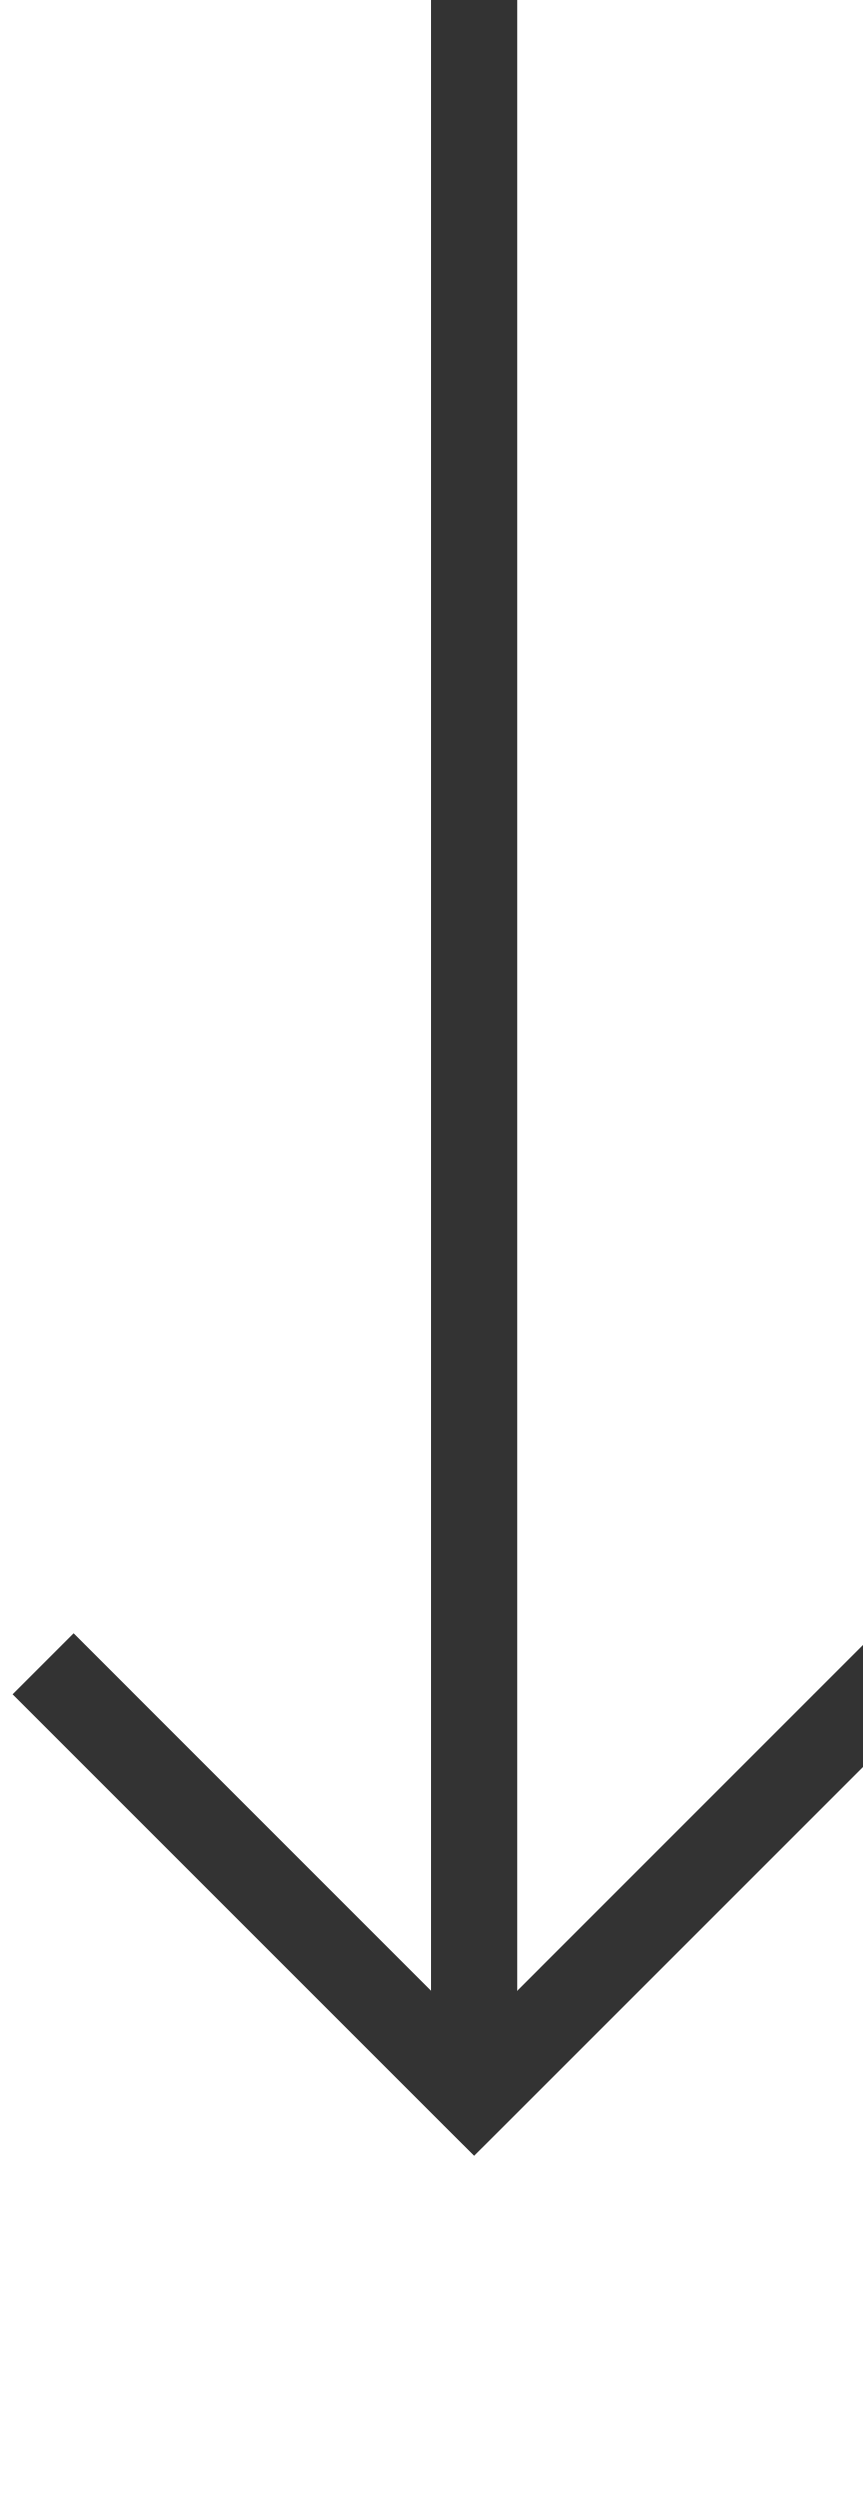
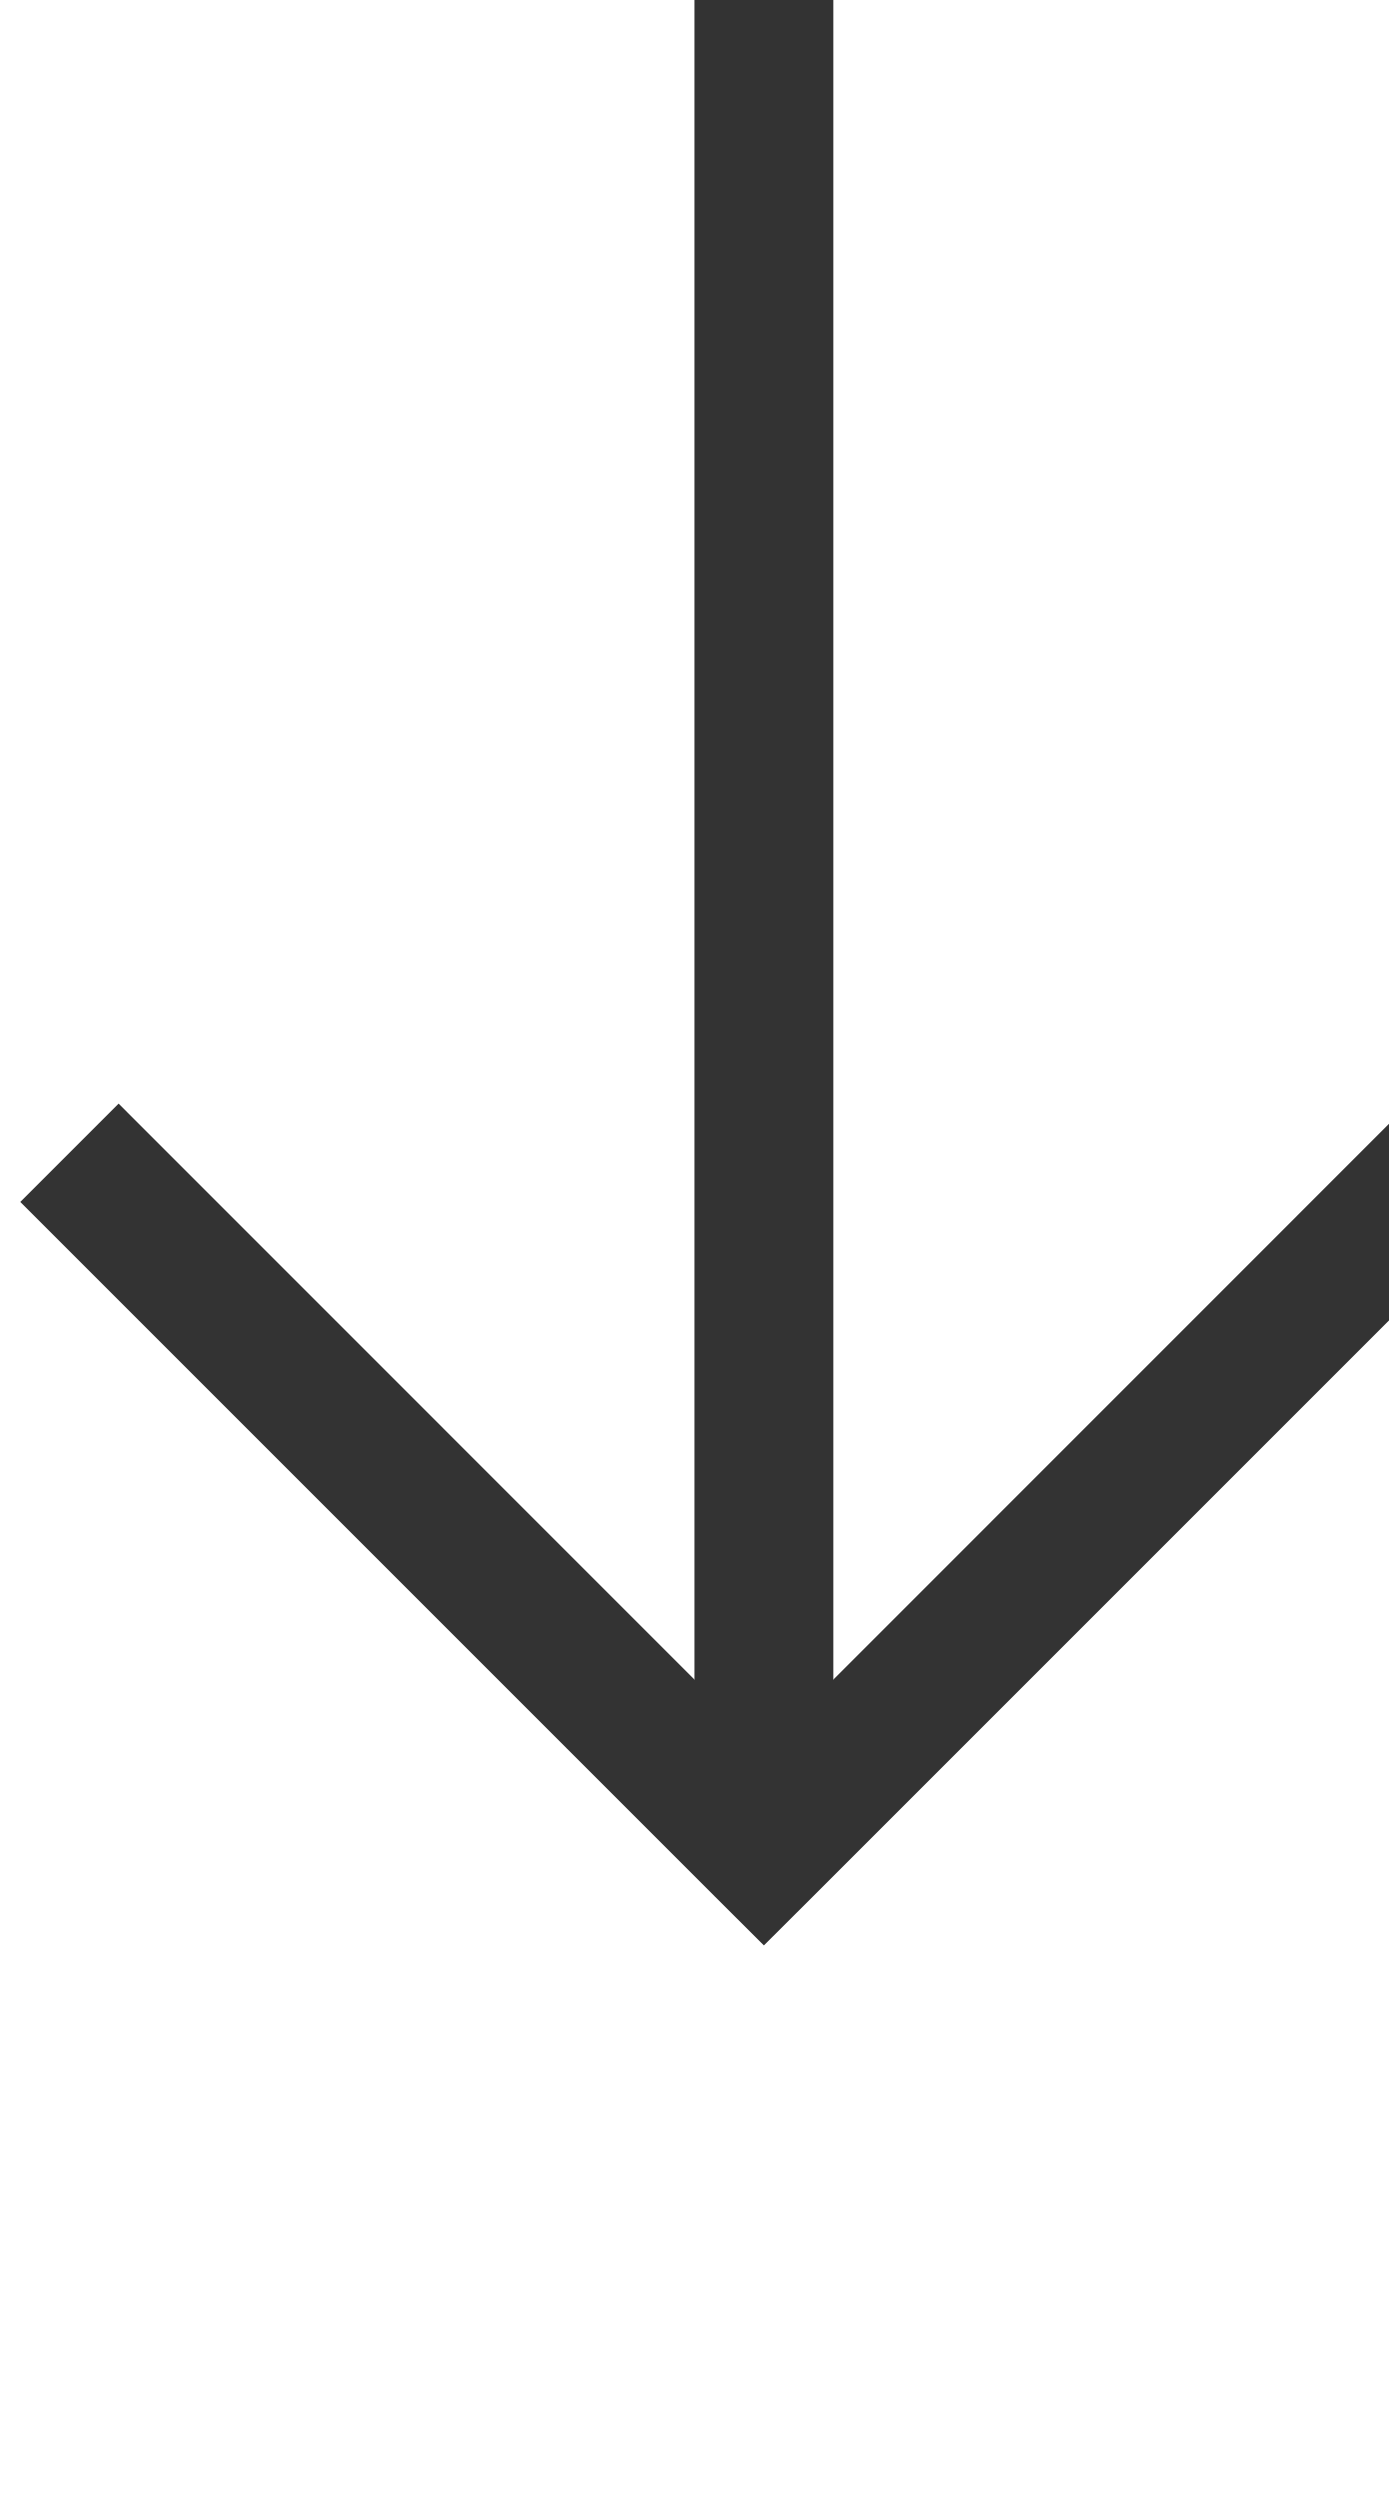
- <svg xmlns="http://www.w3.org/2000/svg" version="1.1" width="10px" height="29px" preserveAspectRatio="xMidYMin meet" viewBox="1079 1290  8 29">
-   <path d="M 1083.5 1290  L 1083.5 1314  " stroke-width="1" stroke="#333333" fill="none" />
-   <path d="M 1088.146 1308.946  L 1083.5 1313.593  L 1078.854 1308.946  L 1078.146 1309.654  L 1083.146 1314.654  L 1083.5 1315.007  L 1083.854 1314.654  L 1088.854 1309.654  L 1088.146 1308.946  Z " fill-rule="nonzero" fill="#333333" stroke="none" />
+ <svg xmlns="http://www.w3.org/2000/svg" version="1.1" width="10px" height="18px" preserveAspectRatio="xMidYMin meet" viewBox="1079 1232  8 18">
+   <path d="M 1083.5 1232  L 1083.5 1245  " stroke-width="1" stroke="#333333" fill="none" />
+   <path d="M 1088.146 1239.946  L 1083.5 1244.593  L 1078.854 1239.946  L 1078.146 1240.654  L 1083.146 1245.654  L 1083.5 1246.007  L 1083.854 1245.654  L 1088.854 1240.654  L 1088.146 1239.946  Z " fill-rule="nonzero" fill="#333333" stroke="none" />
</svg>
